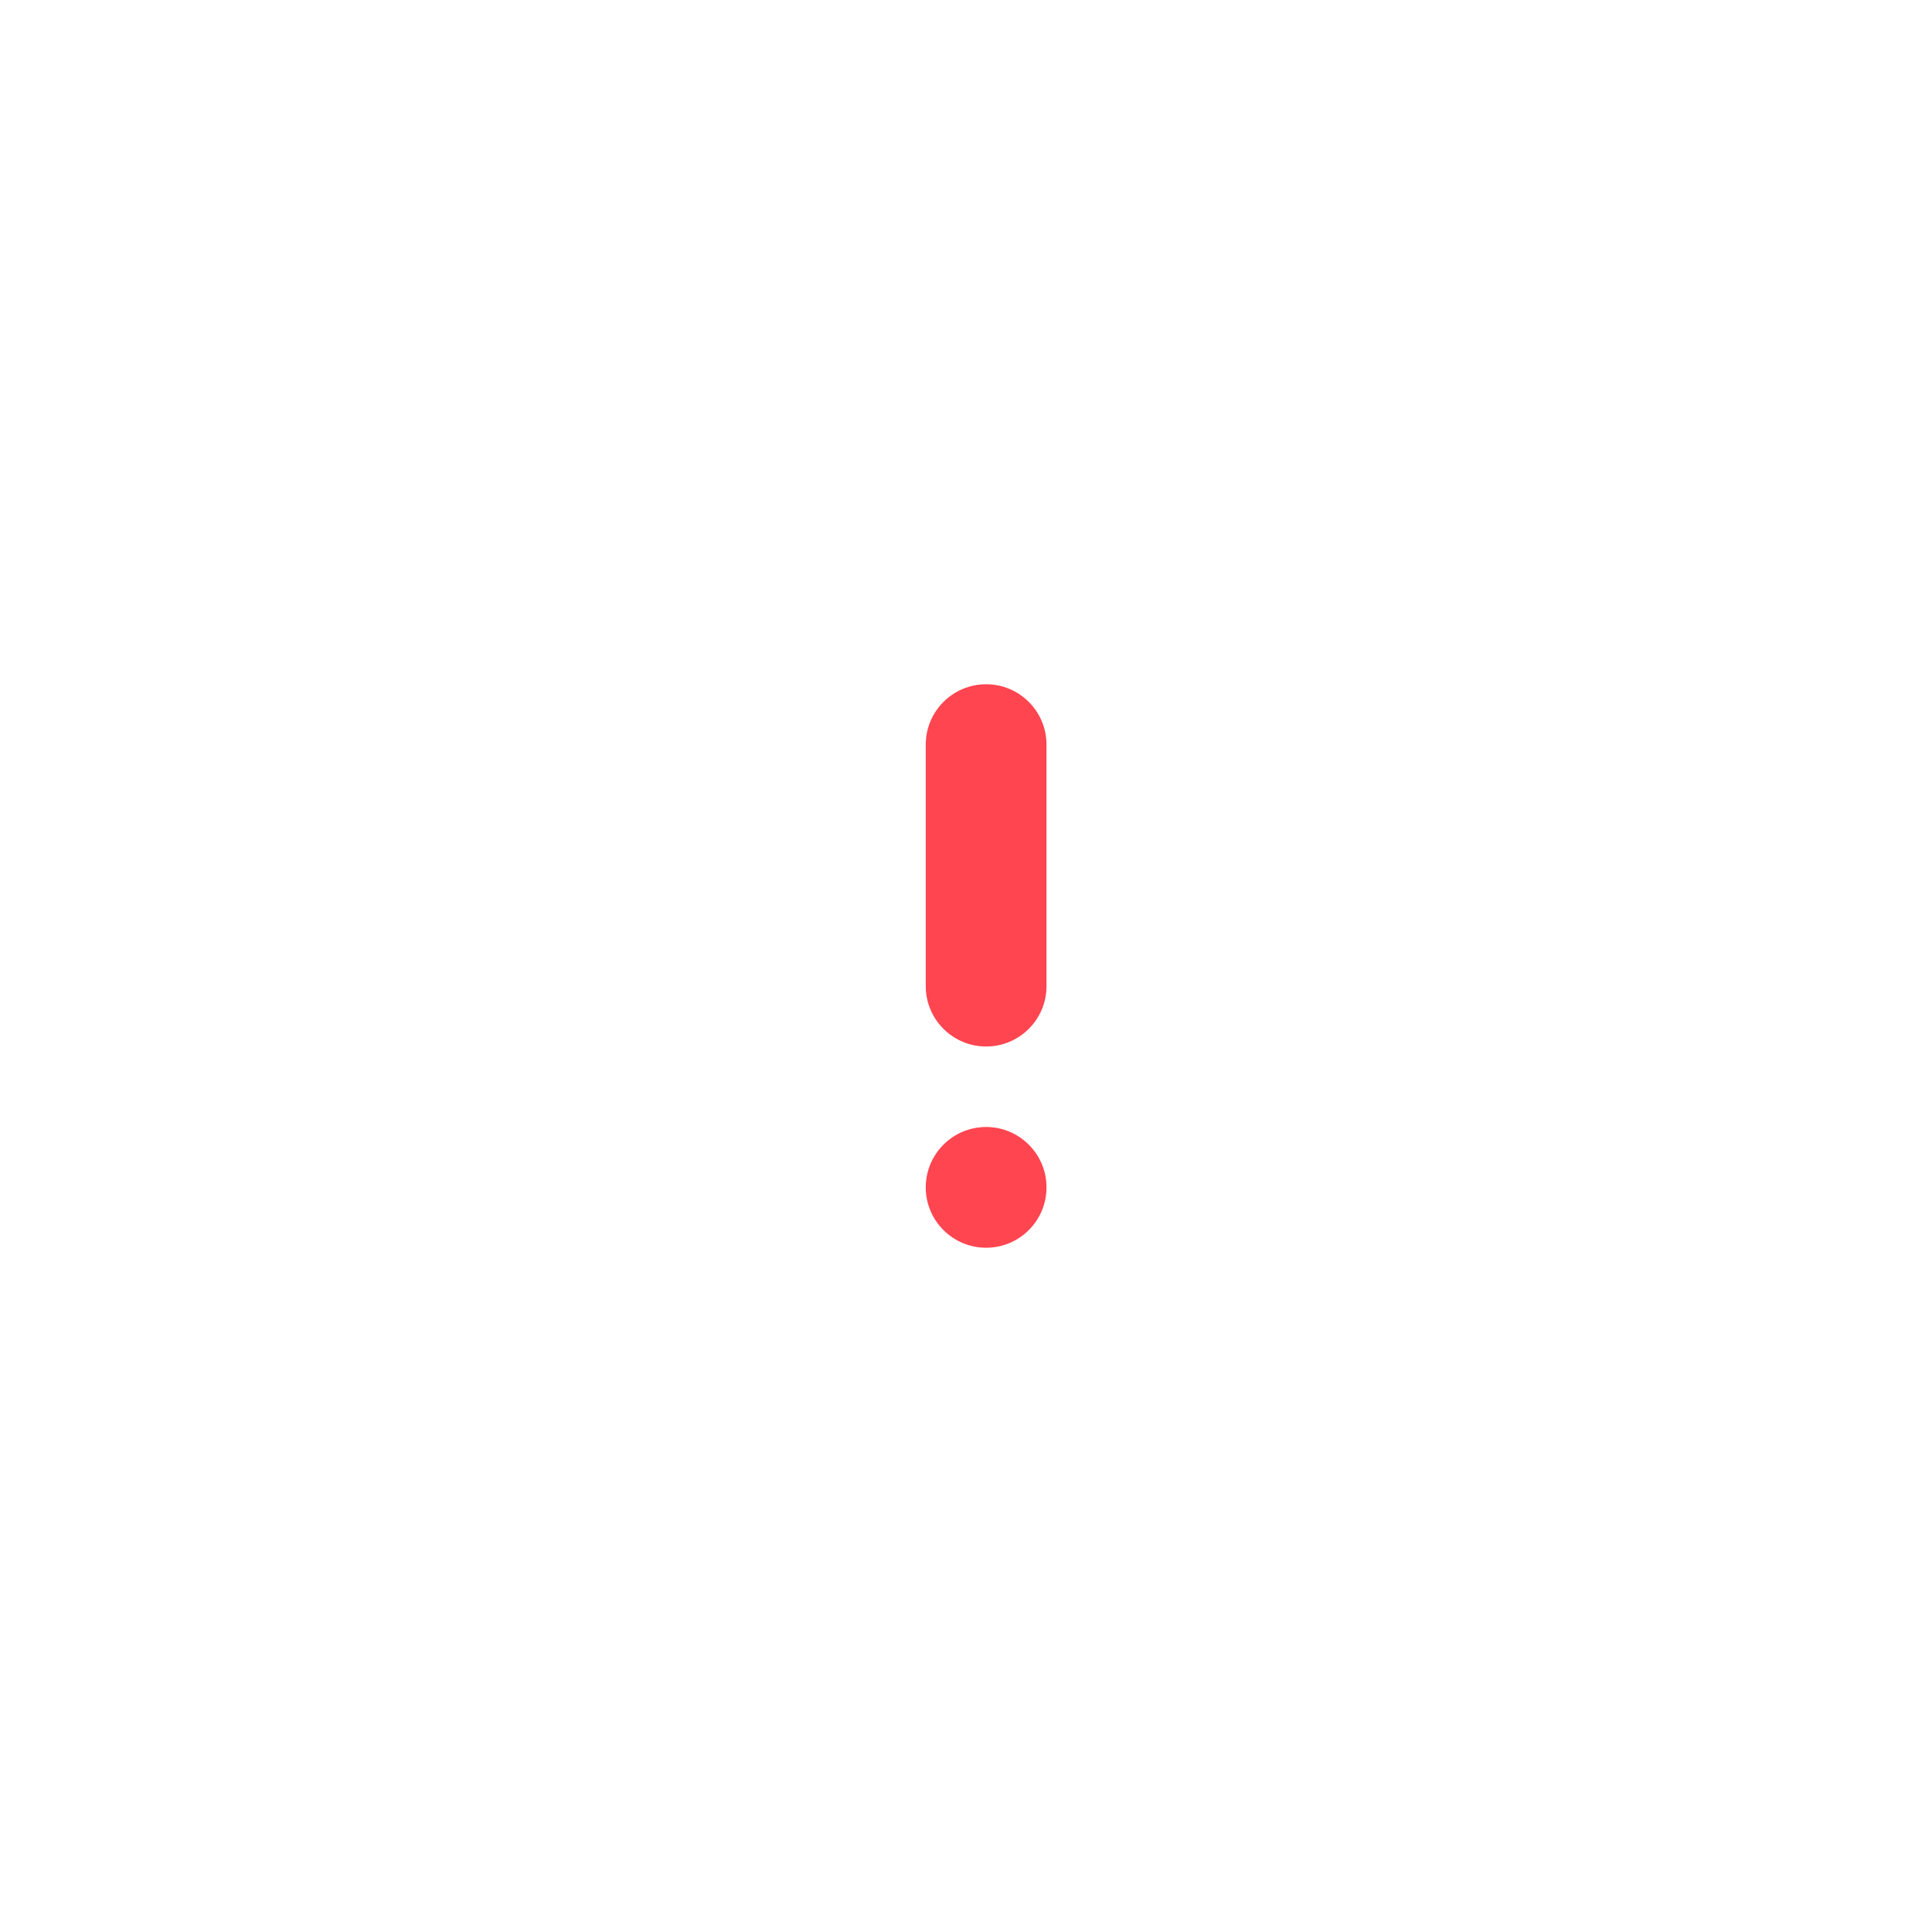
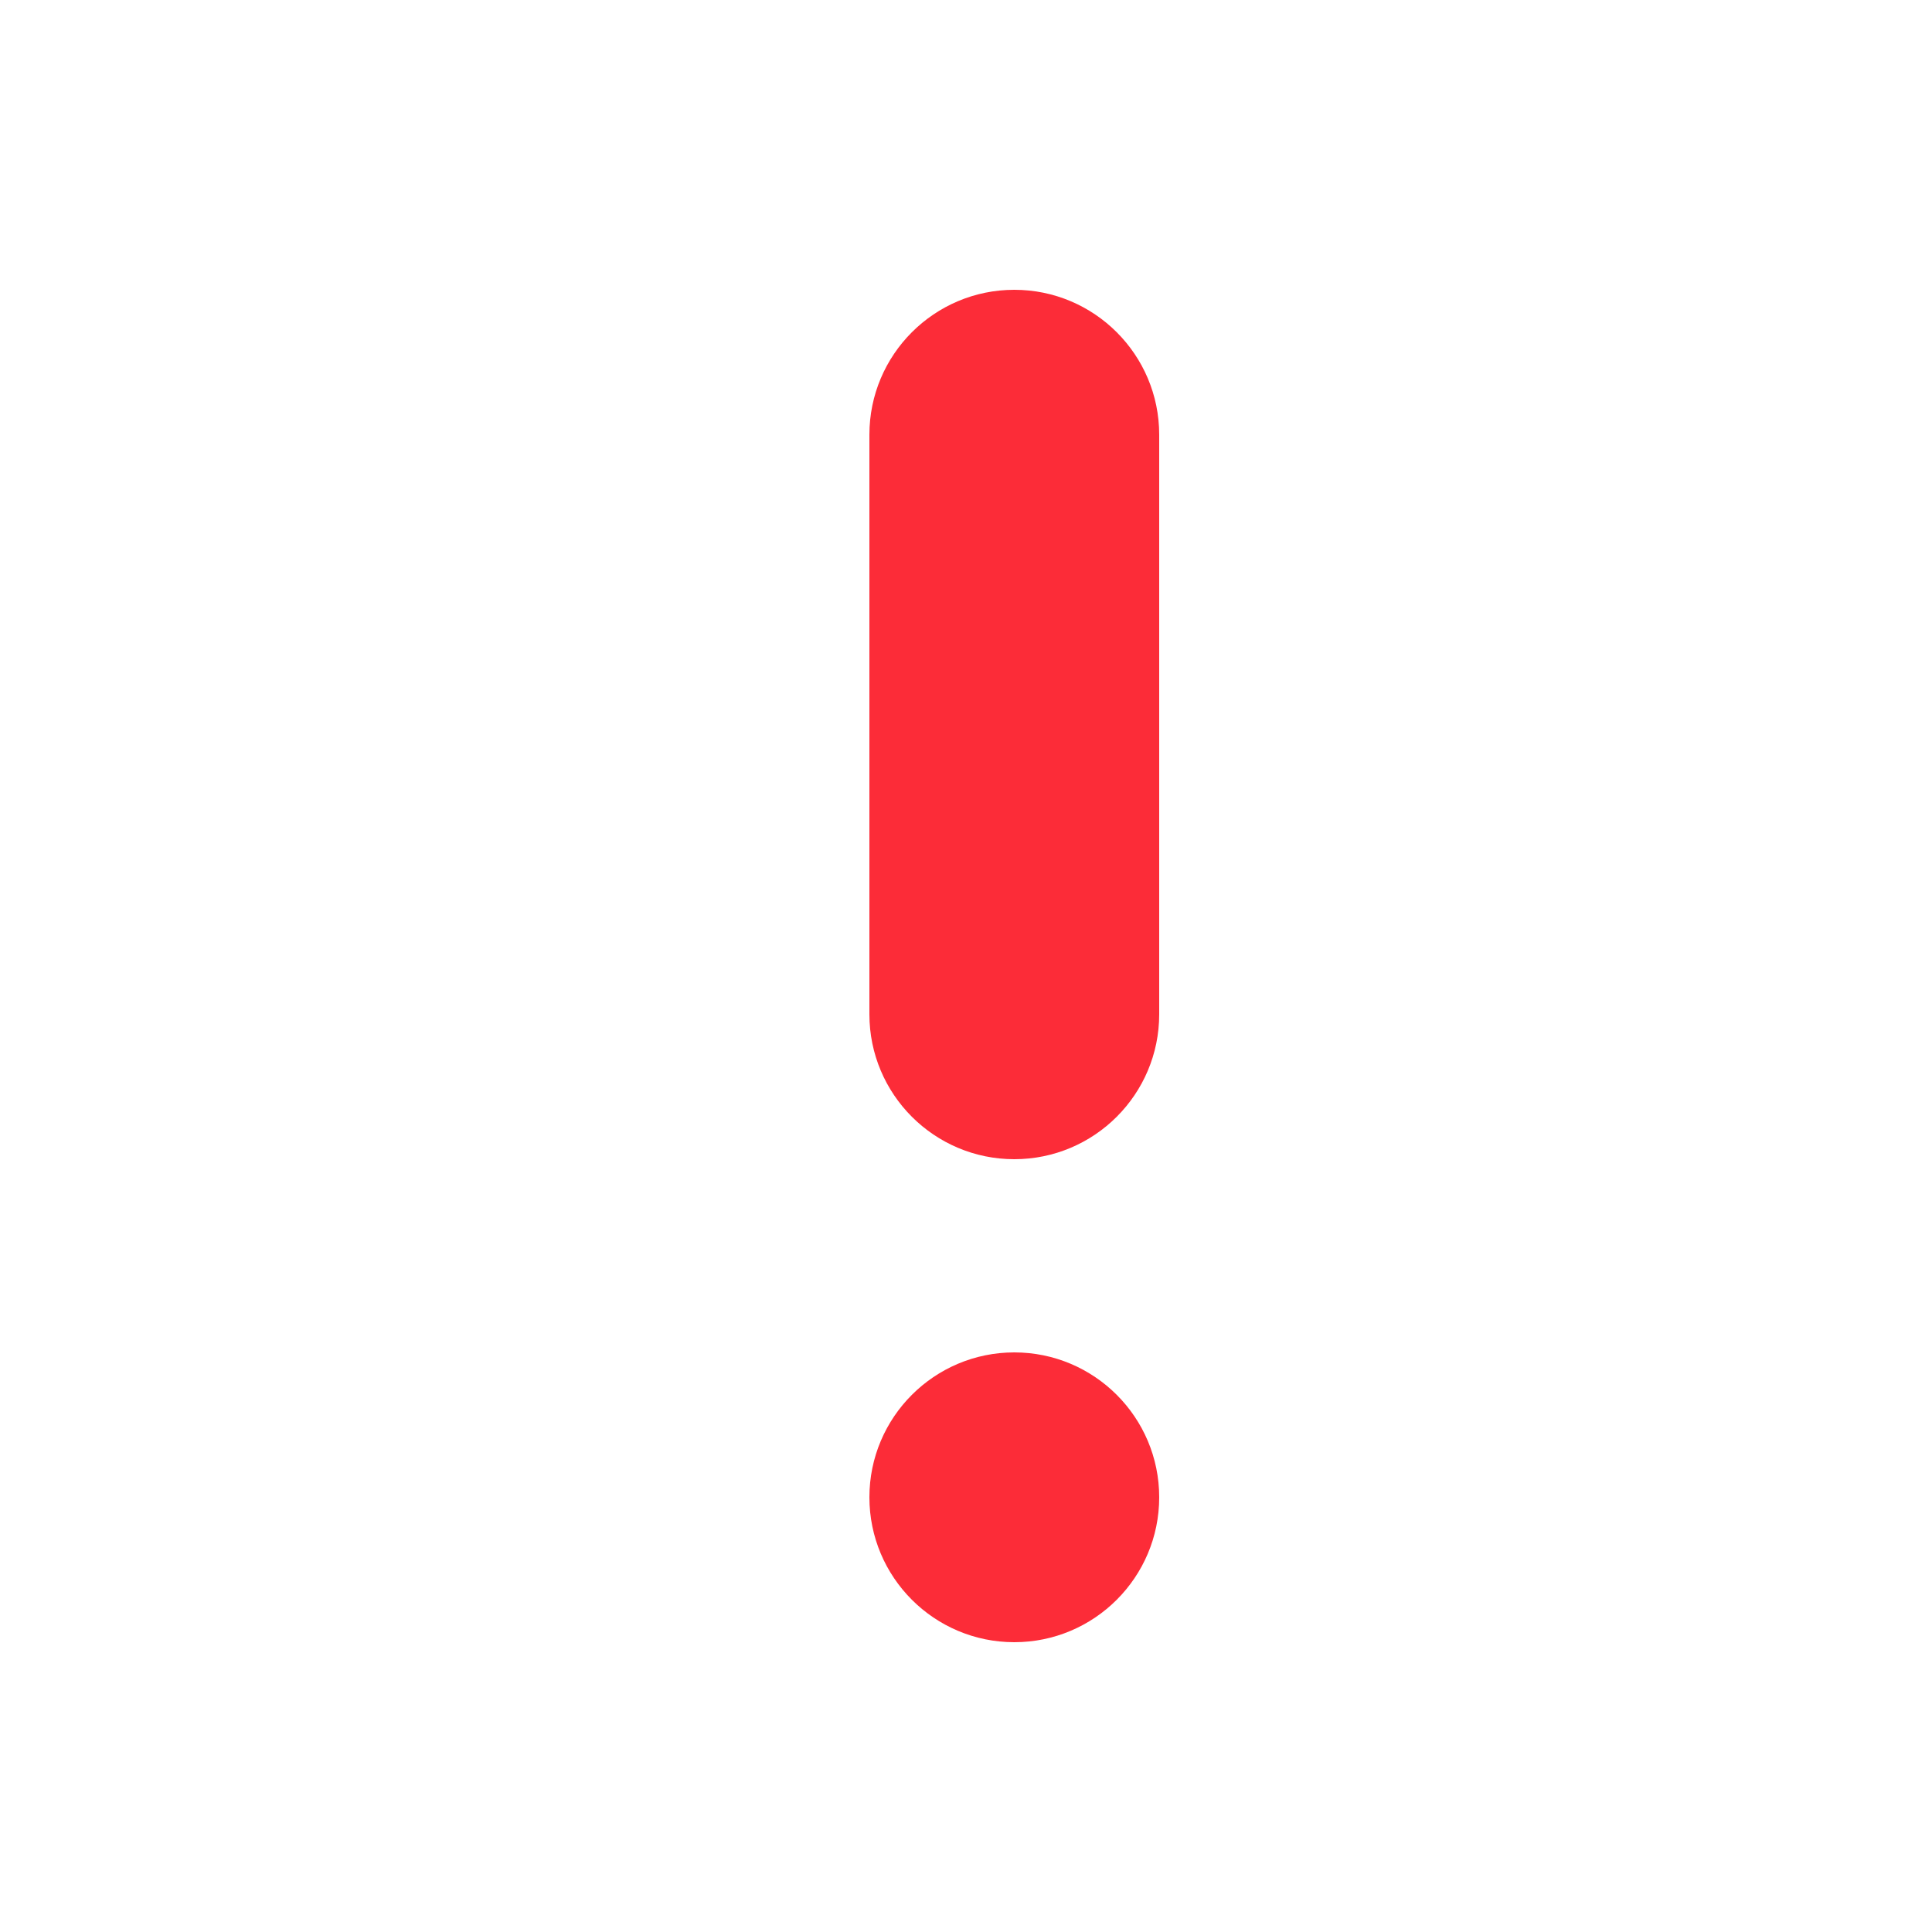
- <svg xmlns="http://www.w3.org/2000/svg" width="48" height="48" viewBox="0 0 48 48" fill="none">
-   <path fill-rule="evenodd" clip-rule="evenodd" d="M26 29.5C26 28.672 25.328 28 24.5 28C23.672 28 23 28.672 23 29.5C23 30.328 23.672 31 24.5 31C25.328 31 26 30.328 26 29.5ZM26 18.5C26 17.672 25.328 17 24.5 17C23.672 17 23 17.672 23 18.5V24.5C23 25.328 23.672 26 24.5 26C25.328 26 26 25.328 26 24.5V18.5Z" fill="#FF4550" />
+ <svg xmlns="http://www.w3.org/2000/svg" width="20" height="20" viewBox="0 0 20 20" fill="none">
+   <path fill-rule="evenodd" clip-rule="evenodd" d="M12 15.5C12 14.672 11.328 14 10.5 14C9.672 14 9 14.672 9 15.5C9 16.328 9.672 17 10.5 17C11.328 17 12 16.328 12 15.5ZM12 4.5C12 3.672 11.328 3 10.5 3C9.672 3 9 3.672 9 4.5V10.5C9 11.328 9.672 12 10.5 12C11.328 12 12 11.328 12 10.5V4.5Z" fill="#FC2C38" />
</svg>
